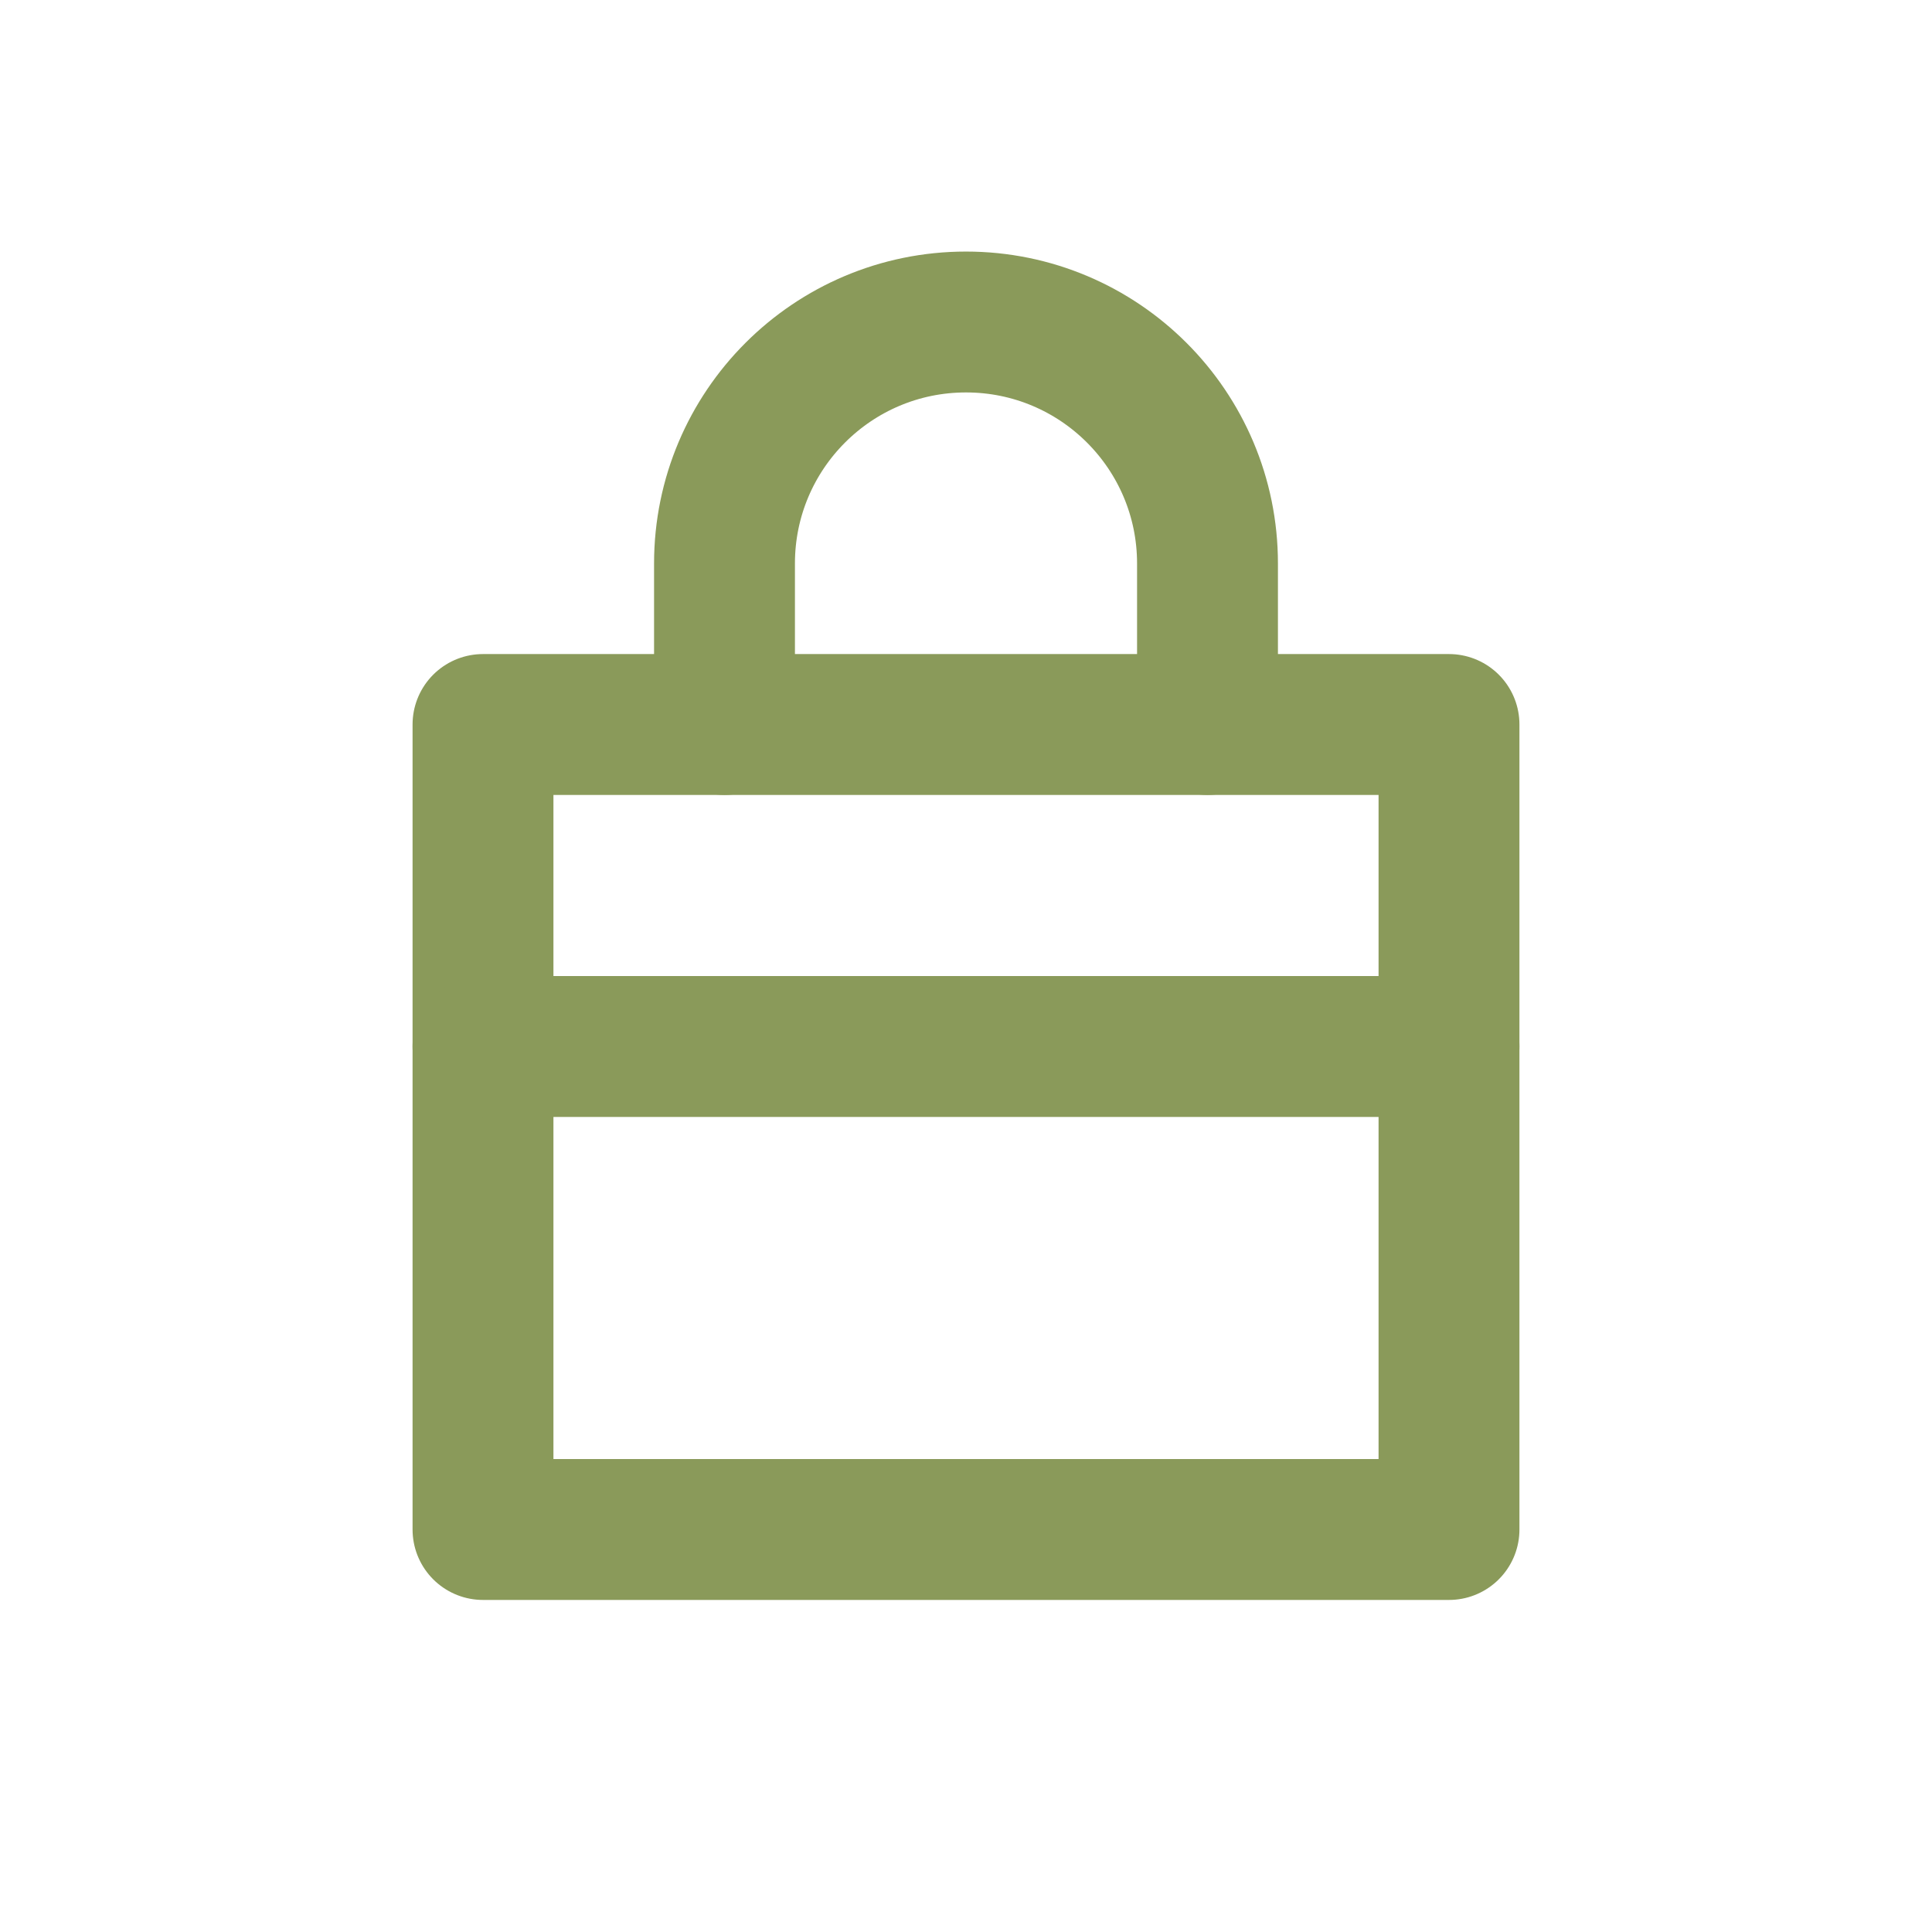
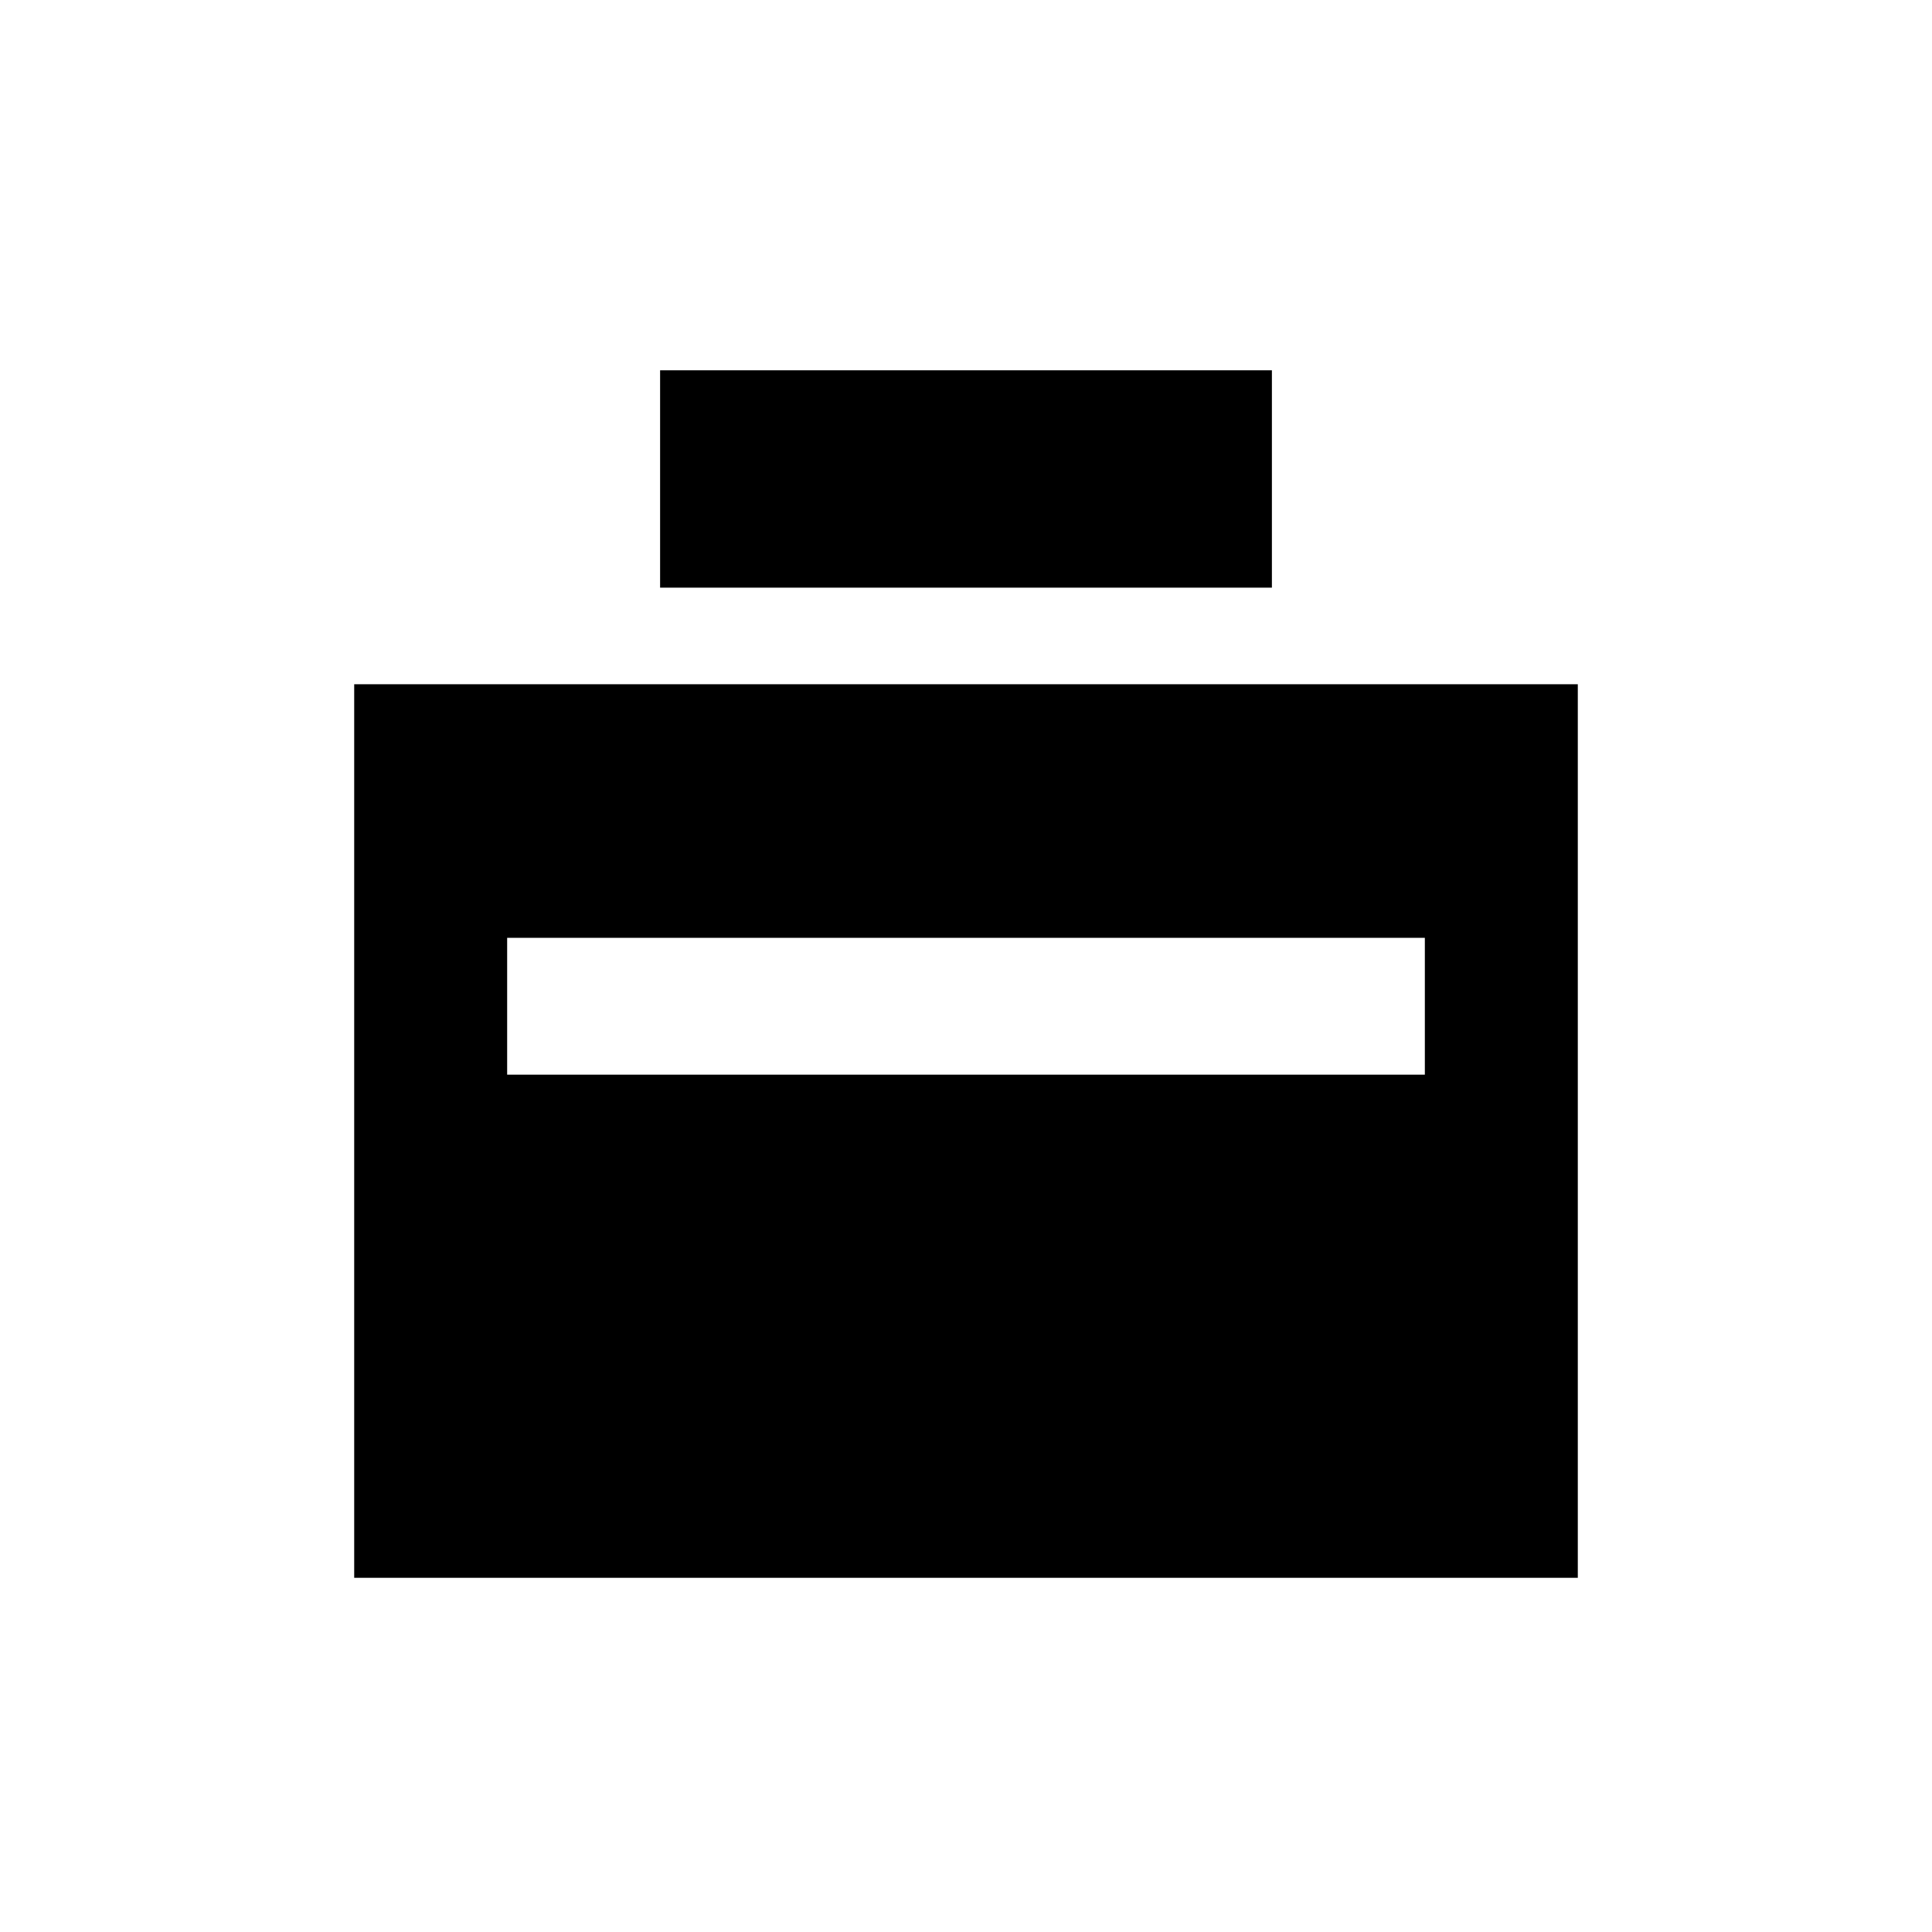
- <svg xmlns="http://www.w3.org/2000/svg" viewBox="0 0 24 24" fill="none" aria-hidden="true">
-   <path fill="none" stroke="#8a9a5a" stroke-width="1.75" stroke-linecap="round" stroke-linejoin="round" d="M6 9h12v10H6z" />
-   <path fill="none" stroke="#8a9a5a" stroke-width="1.75" stroke-linecap="round" stroke-linejoin="round" d="M9 9V7a3 3 0 0 1 6 0v2" />
-   <path fill="none" stroke="#8a9a5a" stroke-width="1.75" stroke-linecap="round" stroke-linejoin="round" d="M6 13h12" />
+ <svg xmlns="http://www.w3.org/2000/svg" viewBox="0 0 24 24" aria-hidden="true">
+   <path fill="#000" d="M8.2 4.6h7.6v2.7H8.2z" />
+   <path fill="#000" fill-rule="evenodd" d="M4.4 8.5h15.2v11.1H4.4zm1.9 3.15h11.4v1.7H6.3z" />
</svg>
